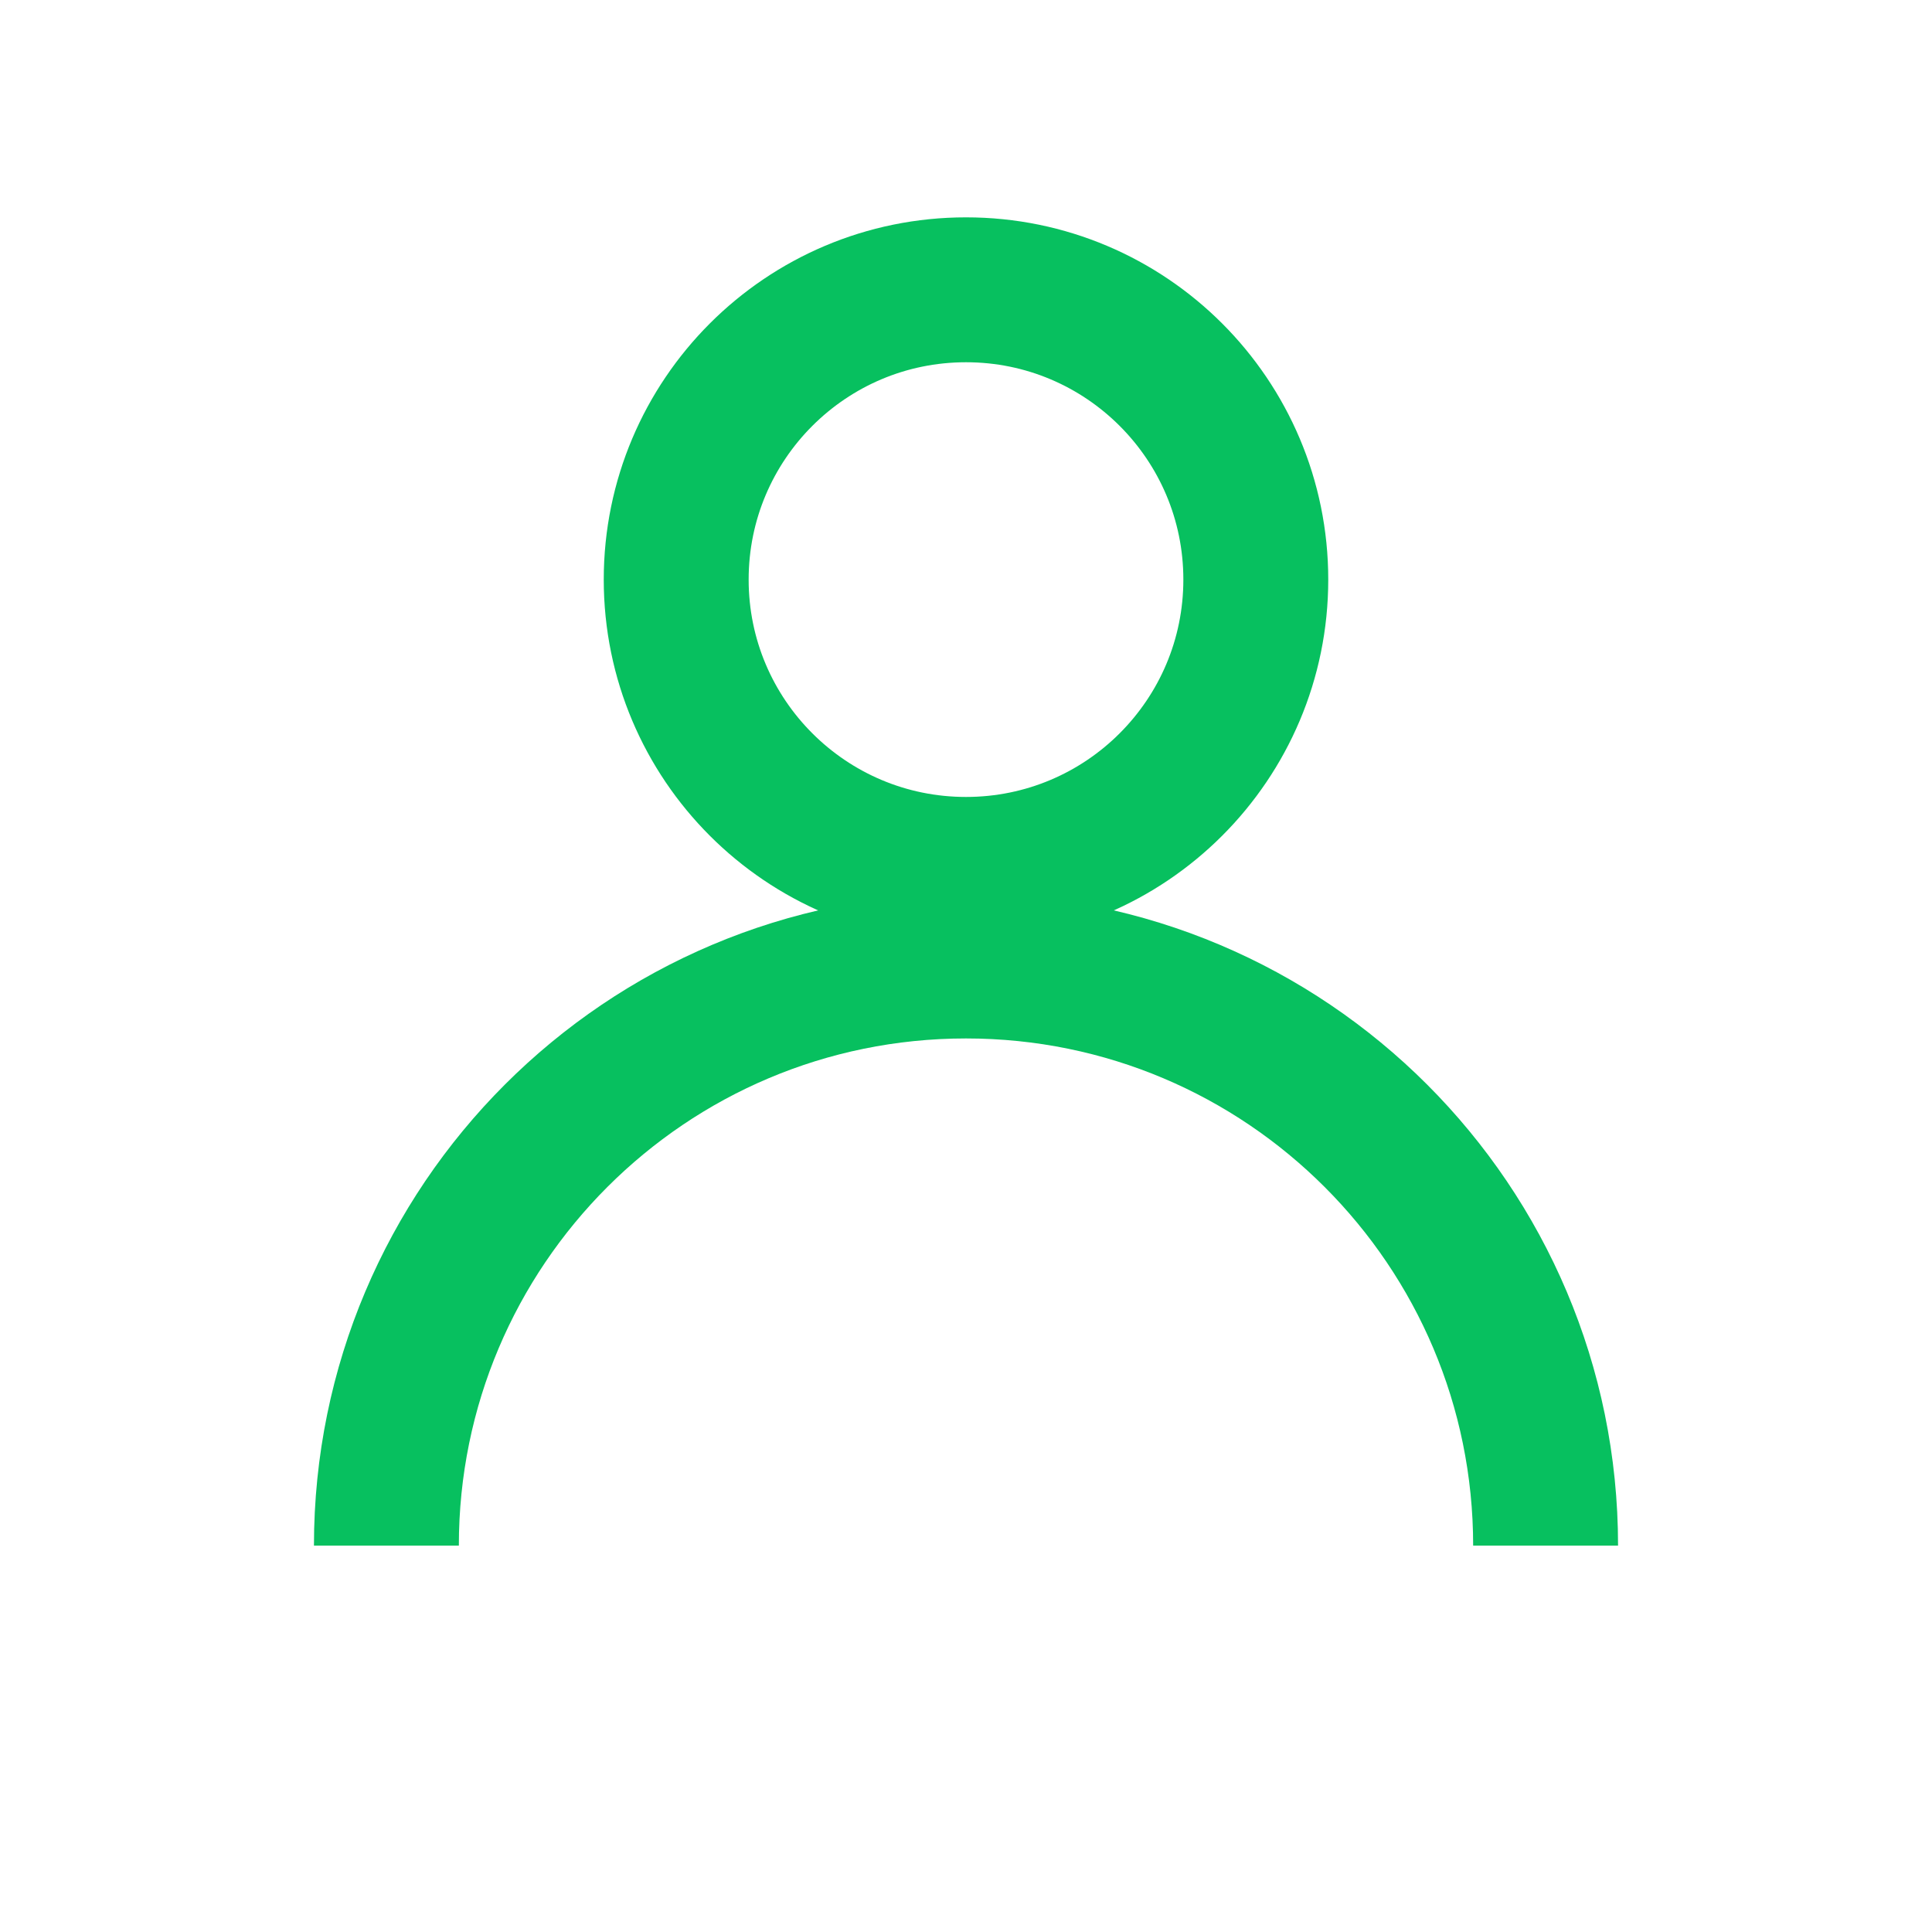
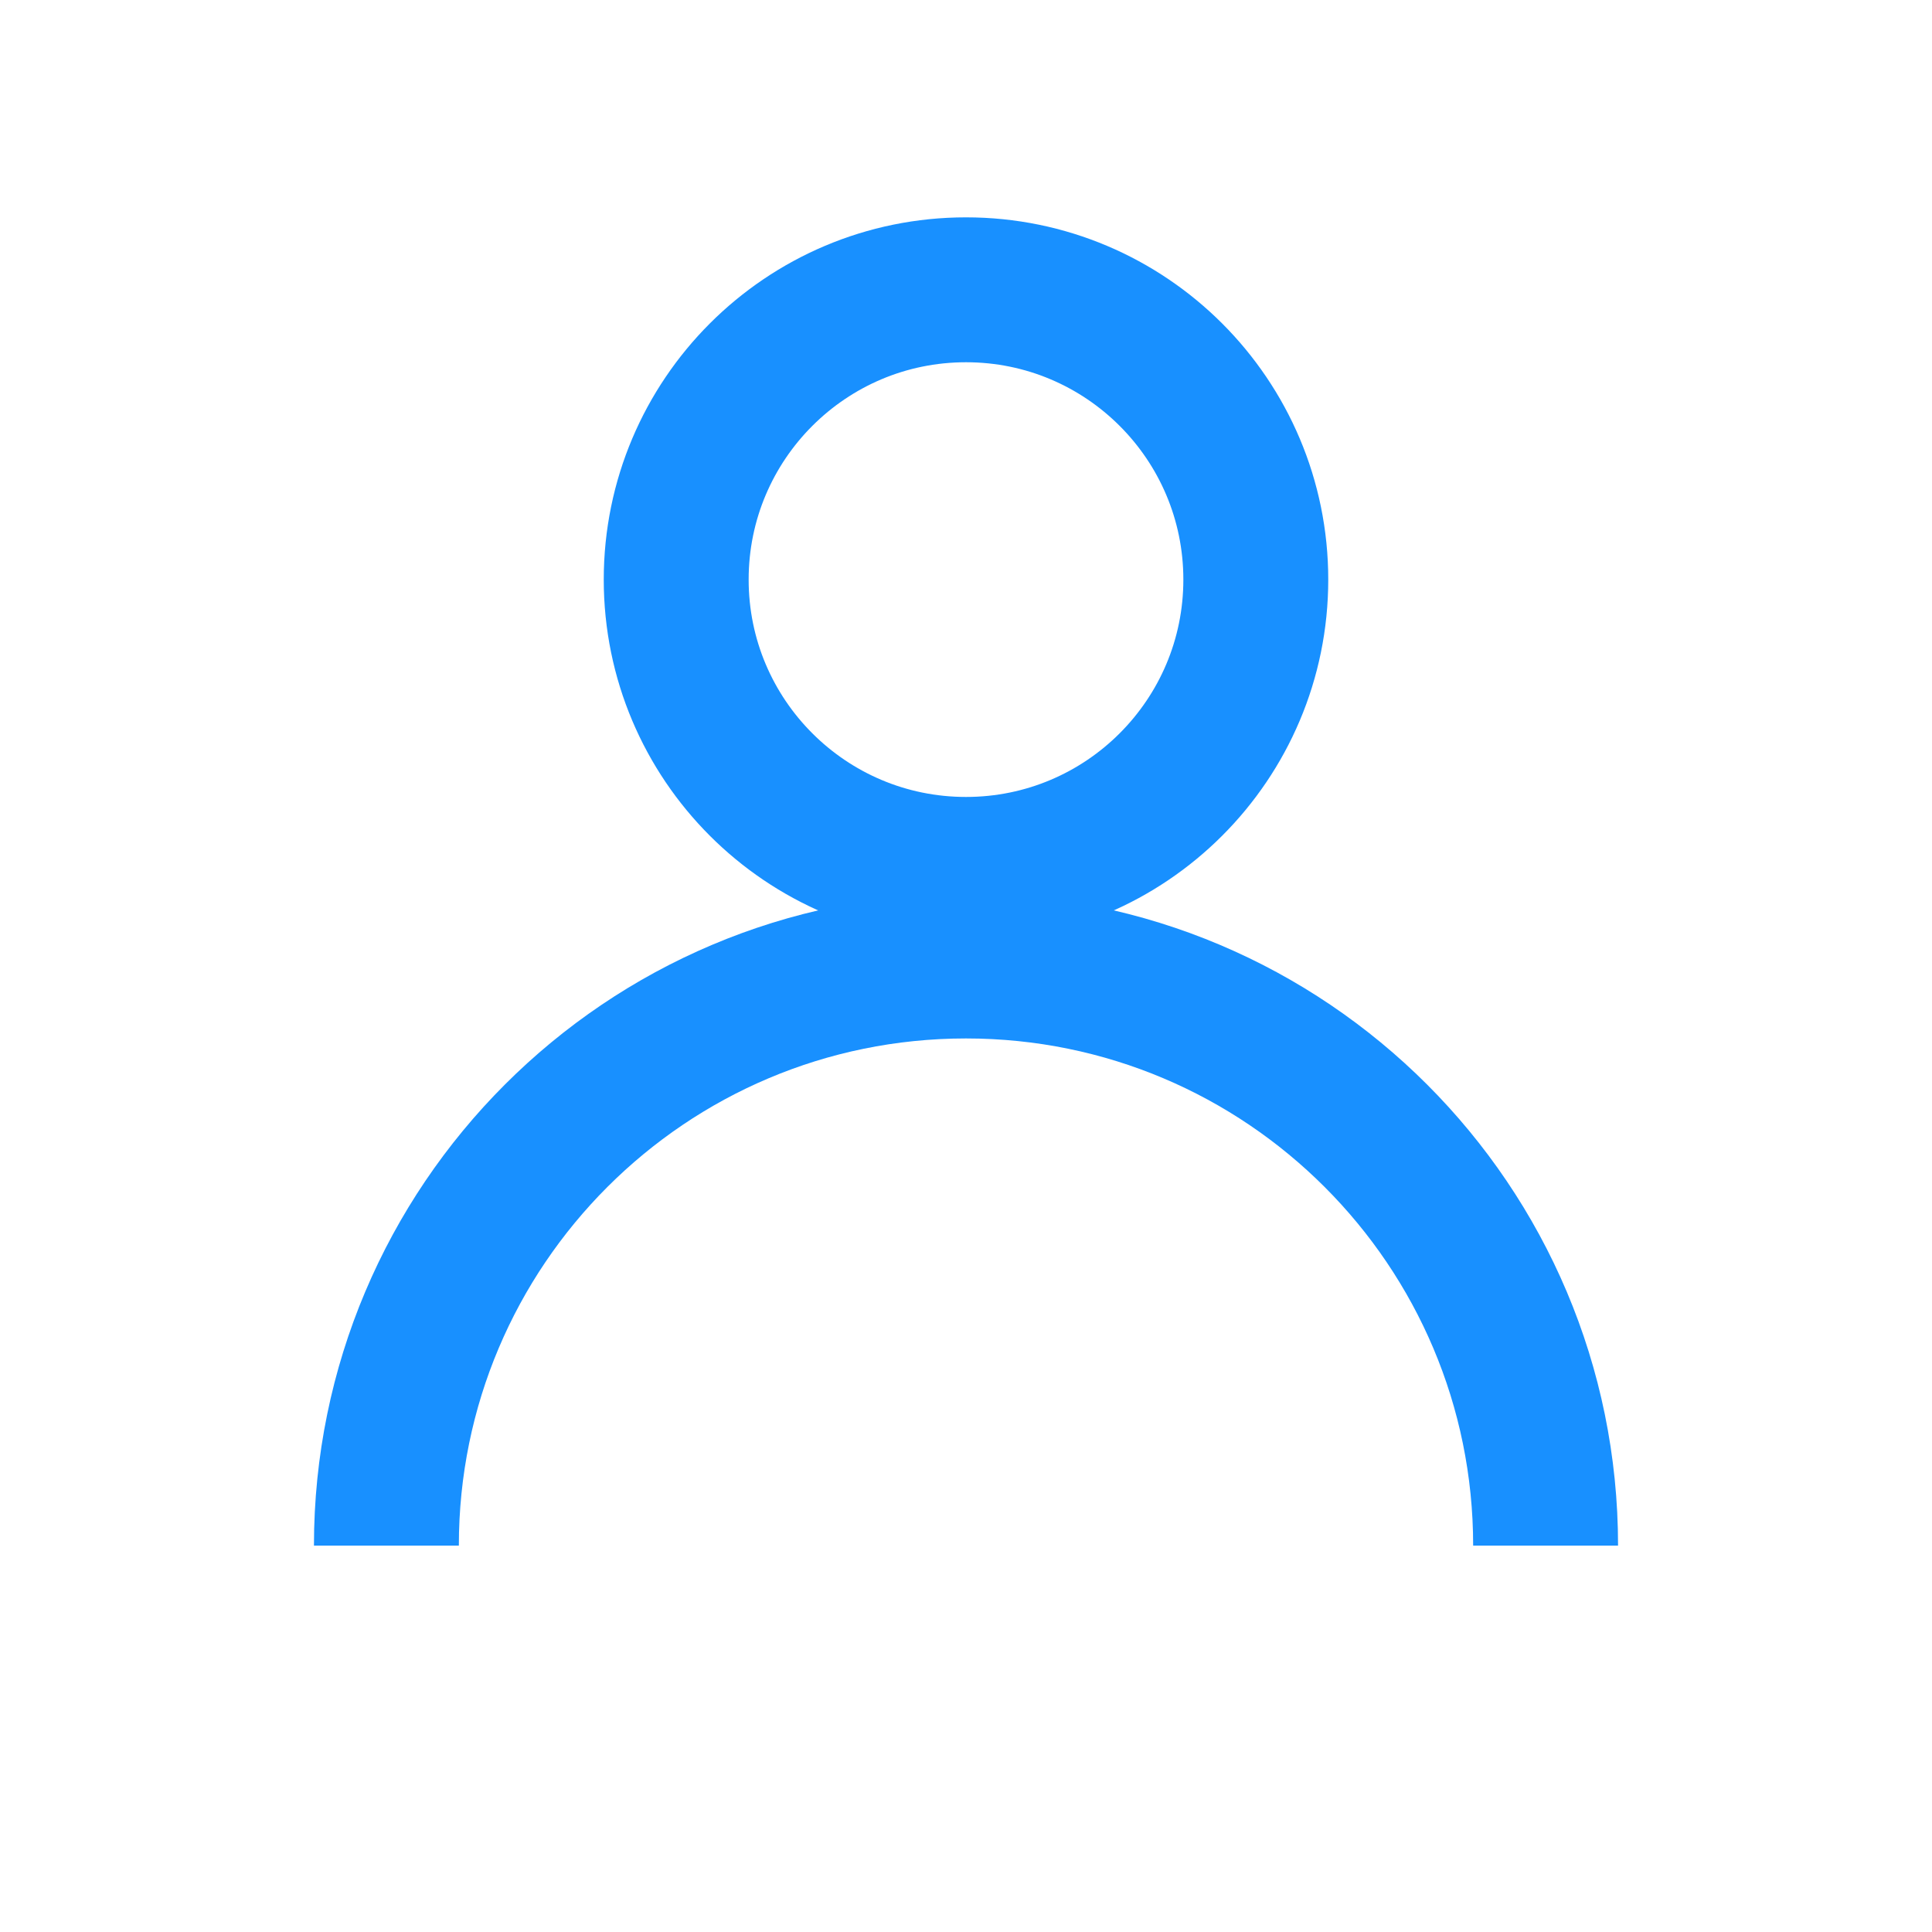
<svg xmlns="http://www.w3.org/2000/svg" width="20" height="20" viewBox="0 0 20 20" fill="none">
-   <circle cx="10" cy="6" r="3" stroke="#07C05F" stroke-width="1.5" fill="none" />
-   <path d="M4 16c0-3.314 2.686-6 6-6s6 2.686 6 6" stroke="#07C05F" stroke-width="1.5" fill="none" />
+   <circle cx="10" cy="6" r="3" stroke="#1890FF" stroke-width="1.5" fill="none" />
+   <path d="M4 16c0-3.314 2.686-6 6-6s6 2.686 6 6" stroke="#1890FF" stroke-width="1.5" fill="none" />
</svg>
